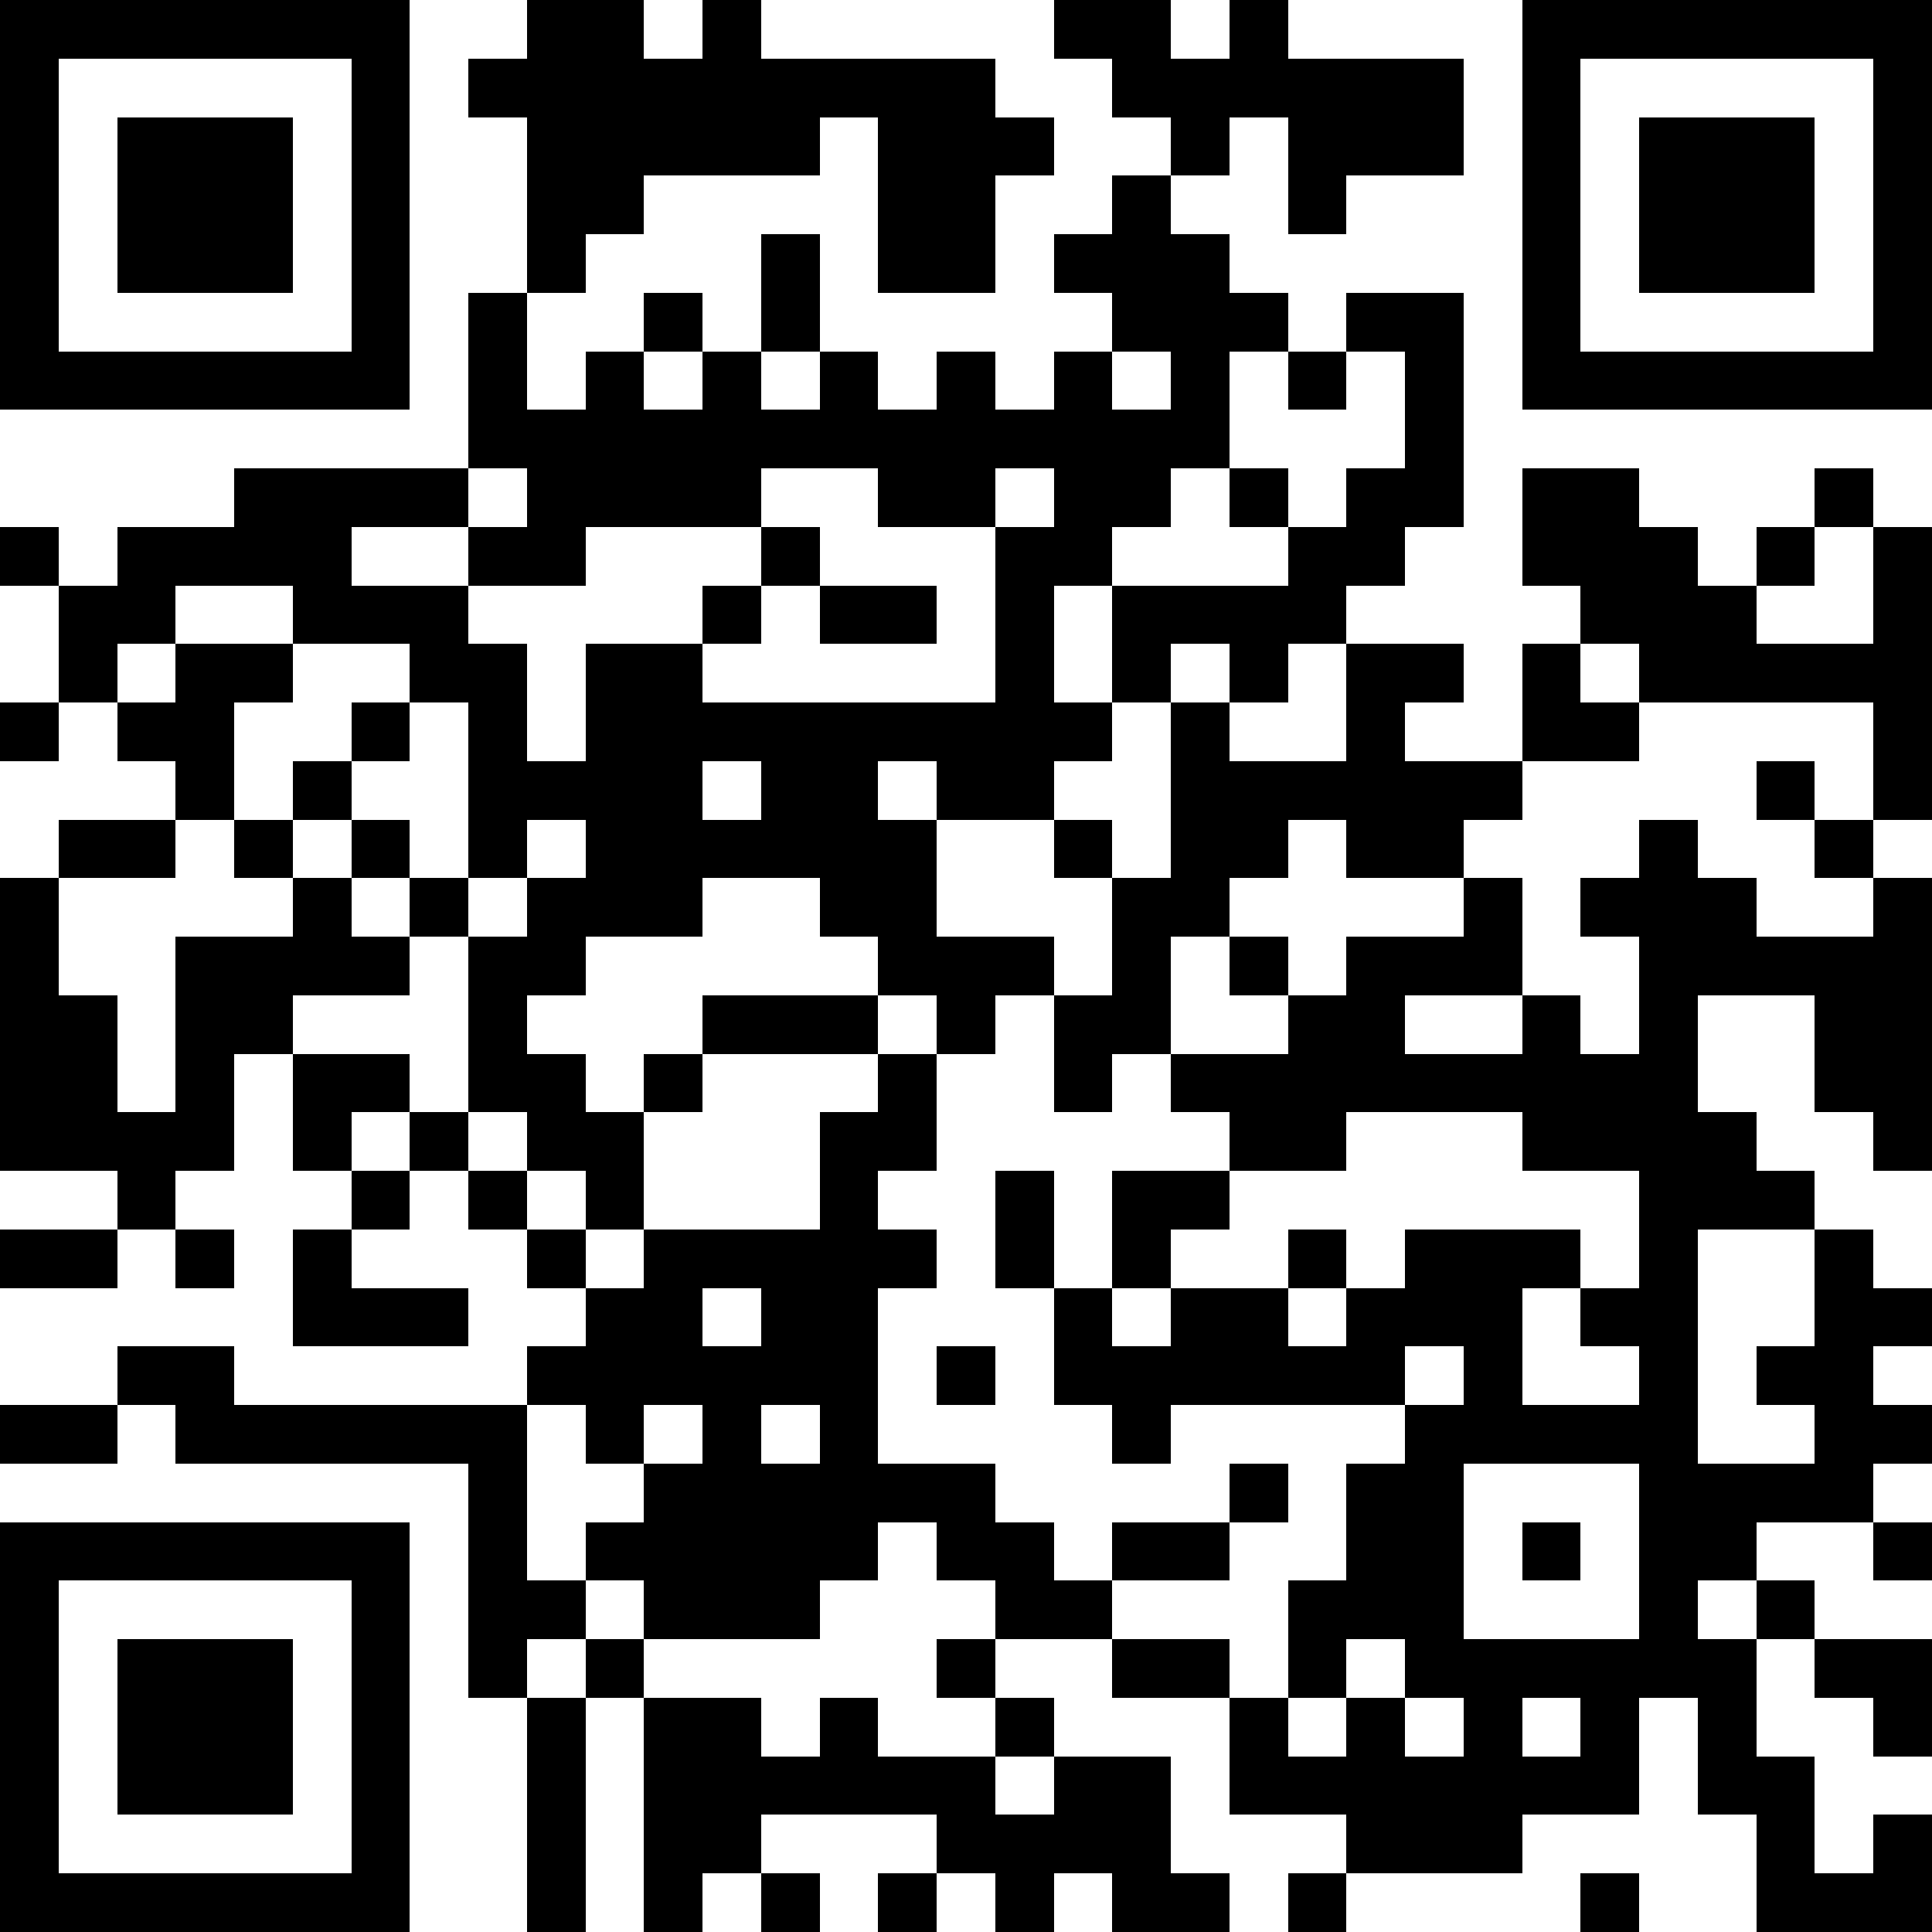
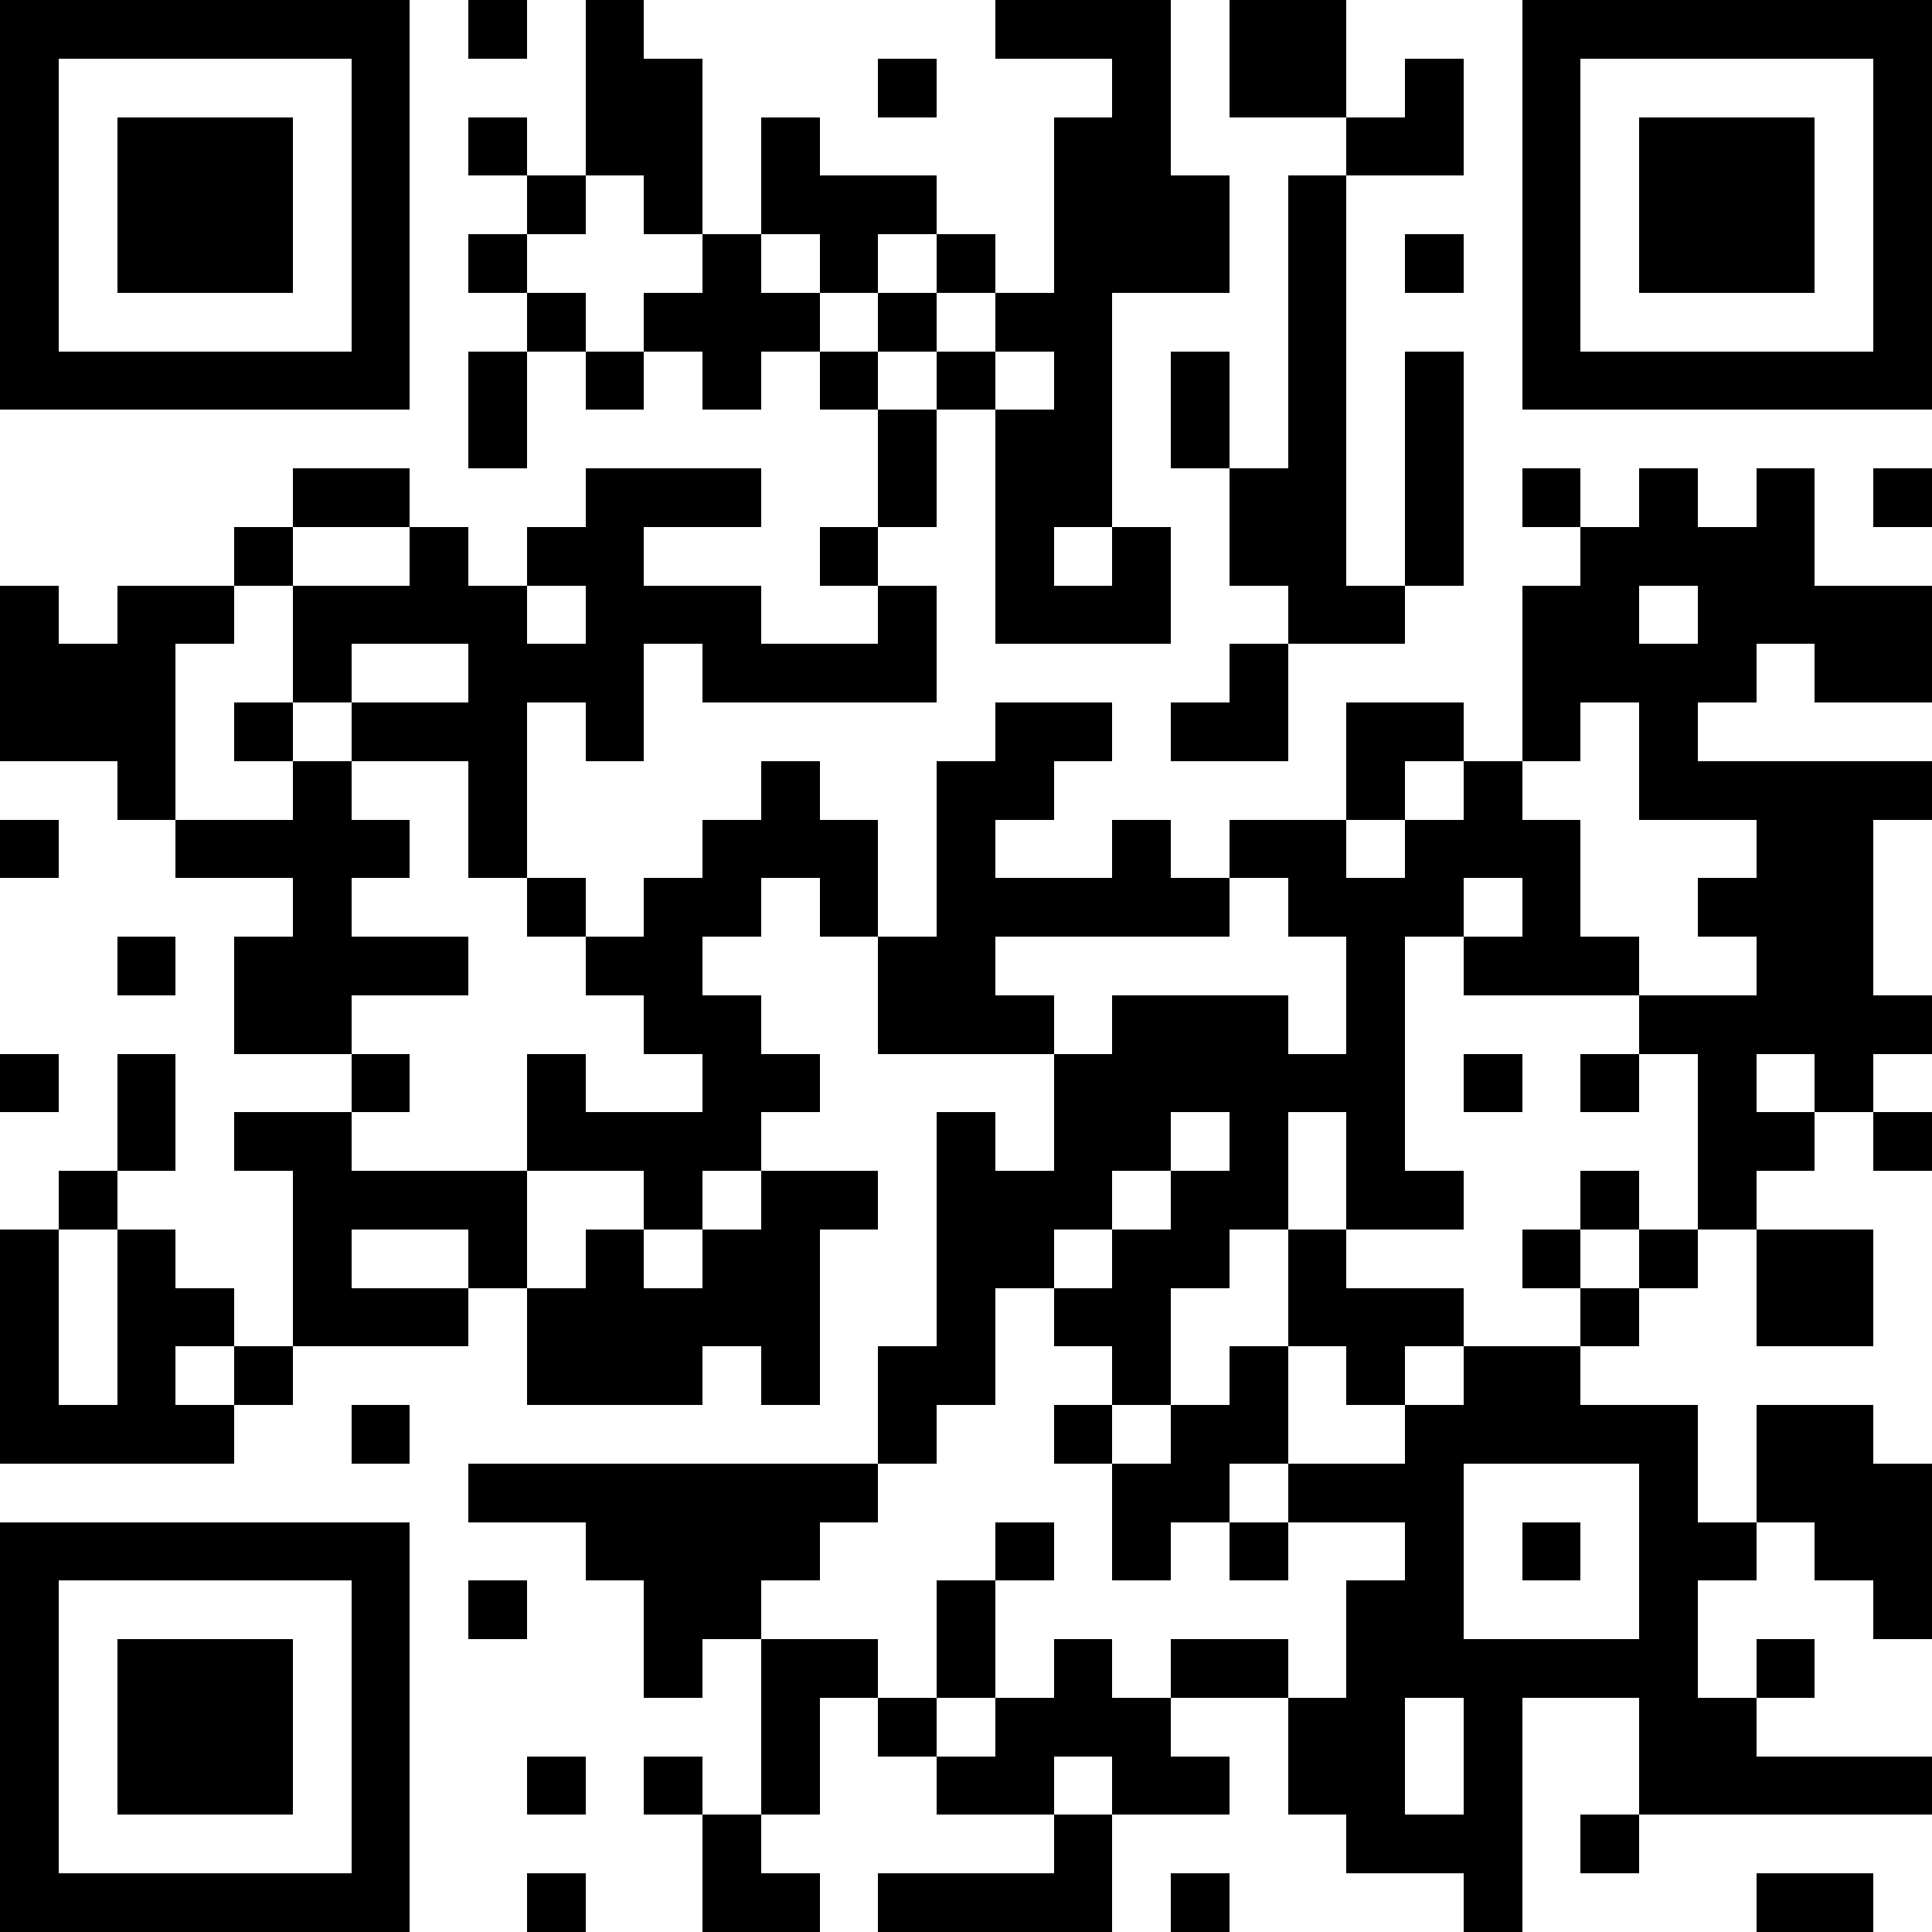
<svg xmlns="http://www.w3.org/2000/svg" width="160" height="160" viewBox="0 0 33 33" shape-rendering="crispEdges">
  <path fill="#ffffff" d="M0 0h33v33H0z" />
-   <path stroke="#000000" d="M0 0.5h7m2 0h2m1 0h1m5 0h2m1 0h1m4 0h7M0 1.5h1m5 0h1m1 0h9m2 0h6m1 0h1m5 0h1M0 2.5h1m1 0h3m1 0h1m2 0h5m1 0h3m2 0h1m1 0h3m1 0h1m1 0h3m1 0h1M0 3.5h1m1 0h3m1 0h1m2 0h2m4 0h2m2 0h1m2 0h1m3 0h1m1 0h3m1 0h1M0 4.5h1m1 0h3m1 0h1m2 0h1m3 0h1m1 0h2m1 0h3m5 0h1m1 0h3m1 0h1M0 5.5h1m5 0h1m1 0h1m2 0h1m1 0h1m5 0h3m1 0h2m1 0h1m5 0h1M0 6.5h7m1 0h1m1 0h1m1 0h1m1 0h1m1 0h1m1 0h1m1 0h1m1 0h1m1 0h1m1 0h7M8 7.5h13m3 0h1M4 8.5h4m1 0h4m2 0h2m1 0h2m1 0h1m1 0h2m1 0h2m3 0h1M0 9.5h1m1 0h4m2 0h2m3 0h1m3 0h2m3 0h2m2 0h3m1 0h1m1 0h1M1 10.5h2m2 0h3m4 0h1m1 0h2m1 0h1m1 0h4m4 0h3m2 0h1M1 11.5h1m1 0h2m2 0h2m1 0h2m5 0h1m1 0h1m1 0h1m1 0h2m1 0h1m1 0h5M0 12.5h1m1 0h2m2 0h1m1 0h1m1 0h9m1 0h1m2 0h1m2 0h2m4 0h1M3 13.5h1m1 0h1m2 0h4m1 0h2m1 0h2m2 0h6m4 0h1m1 0h1M1 14.5h2m1 0h1m1 0h1m1 0h1m1 0h6m2 0h1m1 0h2m1 0h2m3 0h1m2 0h1M0 15.5h1m4 0h1m1 0h1m1 0h3m2 0h2m3 0h2m4 0h1m1 0h3m2 0h1M0 16.5h1m2 0h4m1 0h2m5 0h3m1 0h1m1 0h1m1 0h3m2 0h5M0 17.5h2m1 0h2m3 0h1m3 0h3m1 0h1m1 0h2m2 0h2m2 0h1m1 0h1m2 0h2M0 18.5h2m1 0h1m1 0h2m1 0h2m1 0h1m3 0h1m2 0h1m1 0h9m2 0h2M0 19.5h4m1 0h1m1 0h1m1 0h2m3 0h2m5 0h2m3 0h4m2 0h1M2 20.5h1m3 0h1m1 0h1m1 0h1m3 0h1m2 0h1m1 0h2m7 0h3M0 21.5h2m1 0h1m1 0h1m3 0h1m1 0h5m1 0h1m1 0h1m2 0h1m1 0h3m1 0h1m2 0h1M5 22.5h3m2 0h2m1 0h2m3 0h1m1 0h2m1 0h3m1 0h2m2 0h2M2 23.5h2m5 0h6m1 0h1m1 0h6m1 0h1m2 0h1m1 0h2M0 24.5h2m1 0h6m1 0h1m1 0h1m1 0h1m4 0h1m4 0h5m2 0h2M8 25.5h1m2 0h6m4 0h1m1 0h2m3 0h4M0 26.5h7m1 0h1m1 0h5m1 0h2m1 0h2m2 0h2m1 0h1m1 0h2m2 0h1M0 27.5h1m5 0h1m1 0h2m1 0h3m3 0h2m3 0h3m3 0h1m1 0h1M0 28.5h1m1 0h3m1 0h1m1 0h1m1 0h1m5 0h1m2 0h2m1 0h1m1 0h6m1 0h2M0 29.5h1m1 0h3m1 0h1m2 0h1m1 0h2m1 0h1m2 0h1m3 0h1m1 0h1m1 0h1m1 0h1m1 0h1m2 0h1M0 30.5h1m1 0h3m1 0h1m2 0h1m1 0h6m1 0h2m1 0h7m1 0h2M0 31.5h1m5 0h1m2 0h1m1 0h2m3 0h4m3 0h3m4 0h1m1 0h1M0 32.5h7m2 0h1m1 0h1m1 0h1m1 0h1m1 0h1m1 0h2m1 0h1m4 0h1m2 0h3" />
+   <path stroke="#000000" d="M0 0.5h7m1 0h1m1 0h1m6 0h3m1 0h2m3 0h7M0 1.5h1m5 0h1m3 0h2m3 0h1m3 0h1m1 0h2m1 0h1m1 0h1m5 0h1M0 2.5h1m1 0h3m1 0h1m1 0h1m1 0h2m1 0h1m4 0h2m3 0h2m1 0h1m1 0h3m1 0h1M0 3.5h1m1 0h3m1 0h1m2 0h1m1 0h1m1 0h3m2 0h3m1 0h1m3 0h1m1 0h3m1 0h1M0 4.5h1m1 0h3m1 0h1m1 0h1m3 0h1m1 0h1m1 0h1m1 0h3m1 0h1m1 0h1m1 0h1m1 0h3m1 0h1M0 5.5h1m5 0h1m2 0h1m1 0h3m1 0h1m1 0h2m3 0h1m3 0h1m5 0h1M0 6.5h7m1 0h1m1 0h1m1 0h1m1 0h1m1 0h1m1 0h1m1 0h1m1 0h1m1 0h1m1 0h7M8 7.5h1m6 0h1m1 0h2m1 0h1m1 0h1m1 0h1M5 8.5h2m3 0h3m2 0h1m1 0h2m2 0h2m1 0h1m1 0h1m1 0h1m1 0h1m1 0h1M4 9.5h1m2 0h1m1 0h2m3 0h1m2 0h1m1 0h1m1 0h2m1 0h1m2 0h4M0 10.5h1m1 0h2m1 0h4m1 0h3m2 0h1m1 0h3m2 0h2m2 0h2m1 0h4M0 11.5h3m2 0h1m2 0h3m1 0h4m5 0h1m4 0h4m1 0h2M0 12.5h3m1 0h1m1 0h3m1 0h1m6 0h2m1 0h2m1 0h2m1 0h1m1 0h1M2 13.5h1m2 0h1m2 0h1m4 0h1m2 0h2m5 0h1m1 0h1m2 0h5M0 14.5h1m2 0h4m1 0h1m3 0h3m1 0h1m2 0h1m1 0h2m1 0h3m3 0h2M5 15.5h1m3 0h1m1 0h2m1 0h1m1 0h5m1 0h3m1 0h1m2 0h3M2 16.5h1m1 0h4m2 0h2m3 0h2m6 0h1m1 0h3m2 0h2M4 17.5h2m5 0h2m2 0h3m1 0h3m1 0h1m4 0h5M0 18.5h1m1 0h1m3 0h1m2 0h1m2 0h2m4 0h6m1 0h1m1 0h1m1 0h1m1 0h1M2 19.5h1m1 0h2m3 0h4m3 0h1m1 0h2m1 0h1m1 0h1m5 0h2m1 0h1M1 20.5h1m3 0h4m2 0h1m1 0h2m1 0h3m1 0h2m1 0h2m2 0h1m1 0h1M0 21.5h1m1 0h1m2 0h1m2 0h1m1 0h1m1 0h2m2 0h2m1 0h2m1 0h1m3 0h1m1 0h1m1 0h2M0 22.5h1m1 0h2m1 0h3m1 0h5m2 0h1m1 0h2m2 0h3m2 0h1m2 0h2M0 23.5h1m1 0h1m1 0h1m4 0h3m1 0h1m1 0h2m2 0h1m1 0h1m1 0h1m1 0h2M0 24.5h4m2 0h1m8 0h1m2 0h1m1 0h2m2 0h5m1 0h2M8 25.5h7m4 0h2m1 0h3m3 0h1m1 0h3M0 26.5h7m3 0h4m3 0h1m1 0h1m1 0h1m2 0h1m1 0h1m1 0h2m1 0h2M0 27.5h1m5 0h1m1 0h1m2 0h2m3 0h1m6 0h2m3 0h1m3 0h1M0 28.5h1m1 0h3m1 0h1m4 0h1m1 0h2m1 0h1m1 0h1m1 0h2m1 0h6m1 0h1M0 29.5h1m1 0h3m1 0h1m6 0h1m1 0h1m1 0h3m2 0h2m1 0h1m2 0h2M0 30.5h1m1 0h3m1 0h1m2 0h1m1 0h1m1 0h1m2 0h2m1 0h2m1 0h2m1 0h1m2 0h5M0 31.5h1m5 0h1m5 0h1m5 0h1m4 0h3m1 0h1M0 32.5h7m2 0h1m2 0h2m1 0h4m1 0h1m4 0h1m4 0h2" />
</svg>
